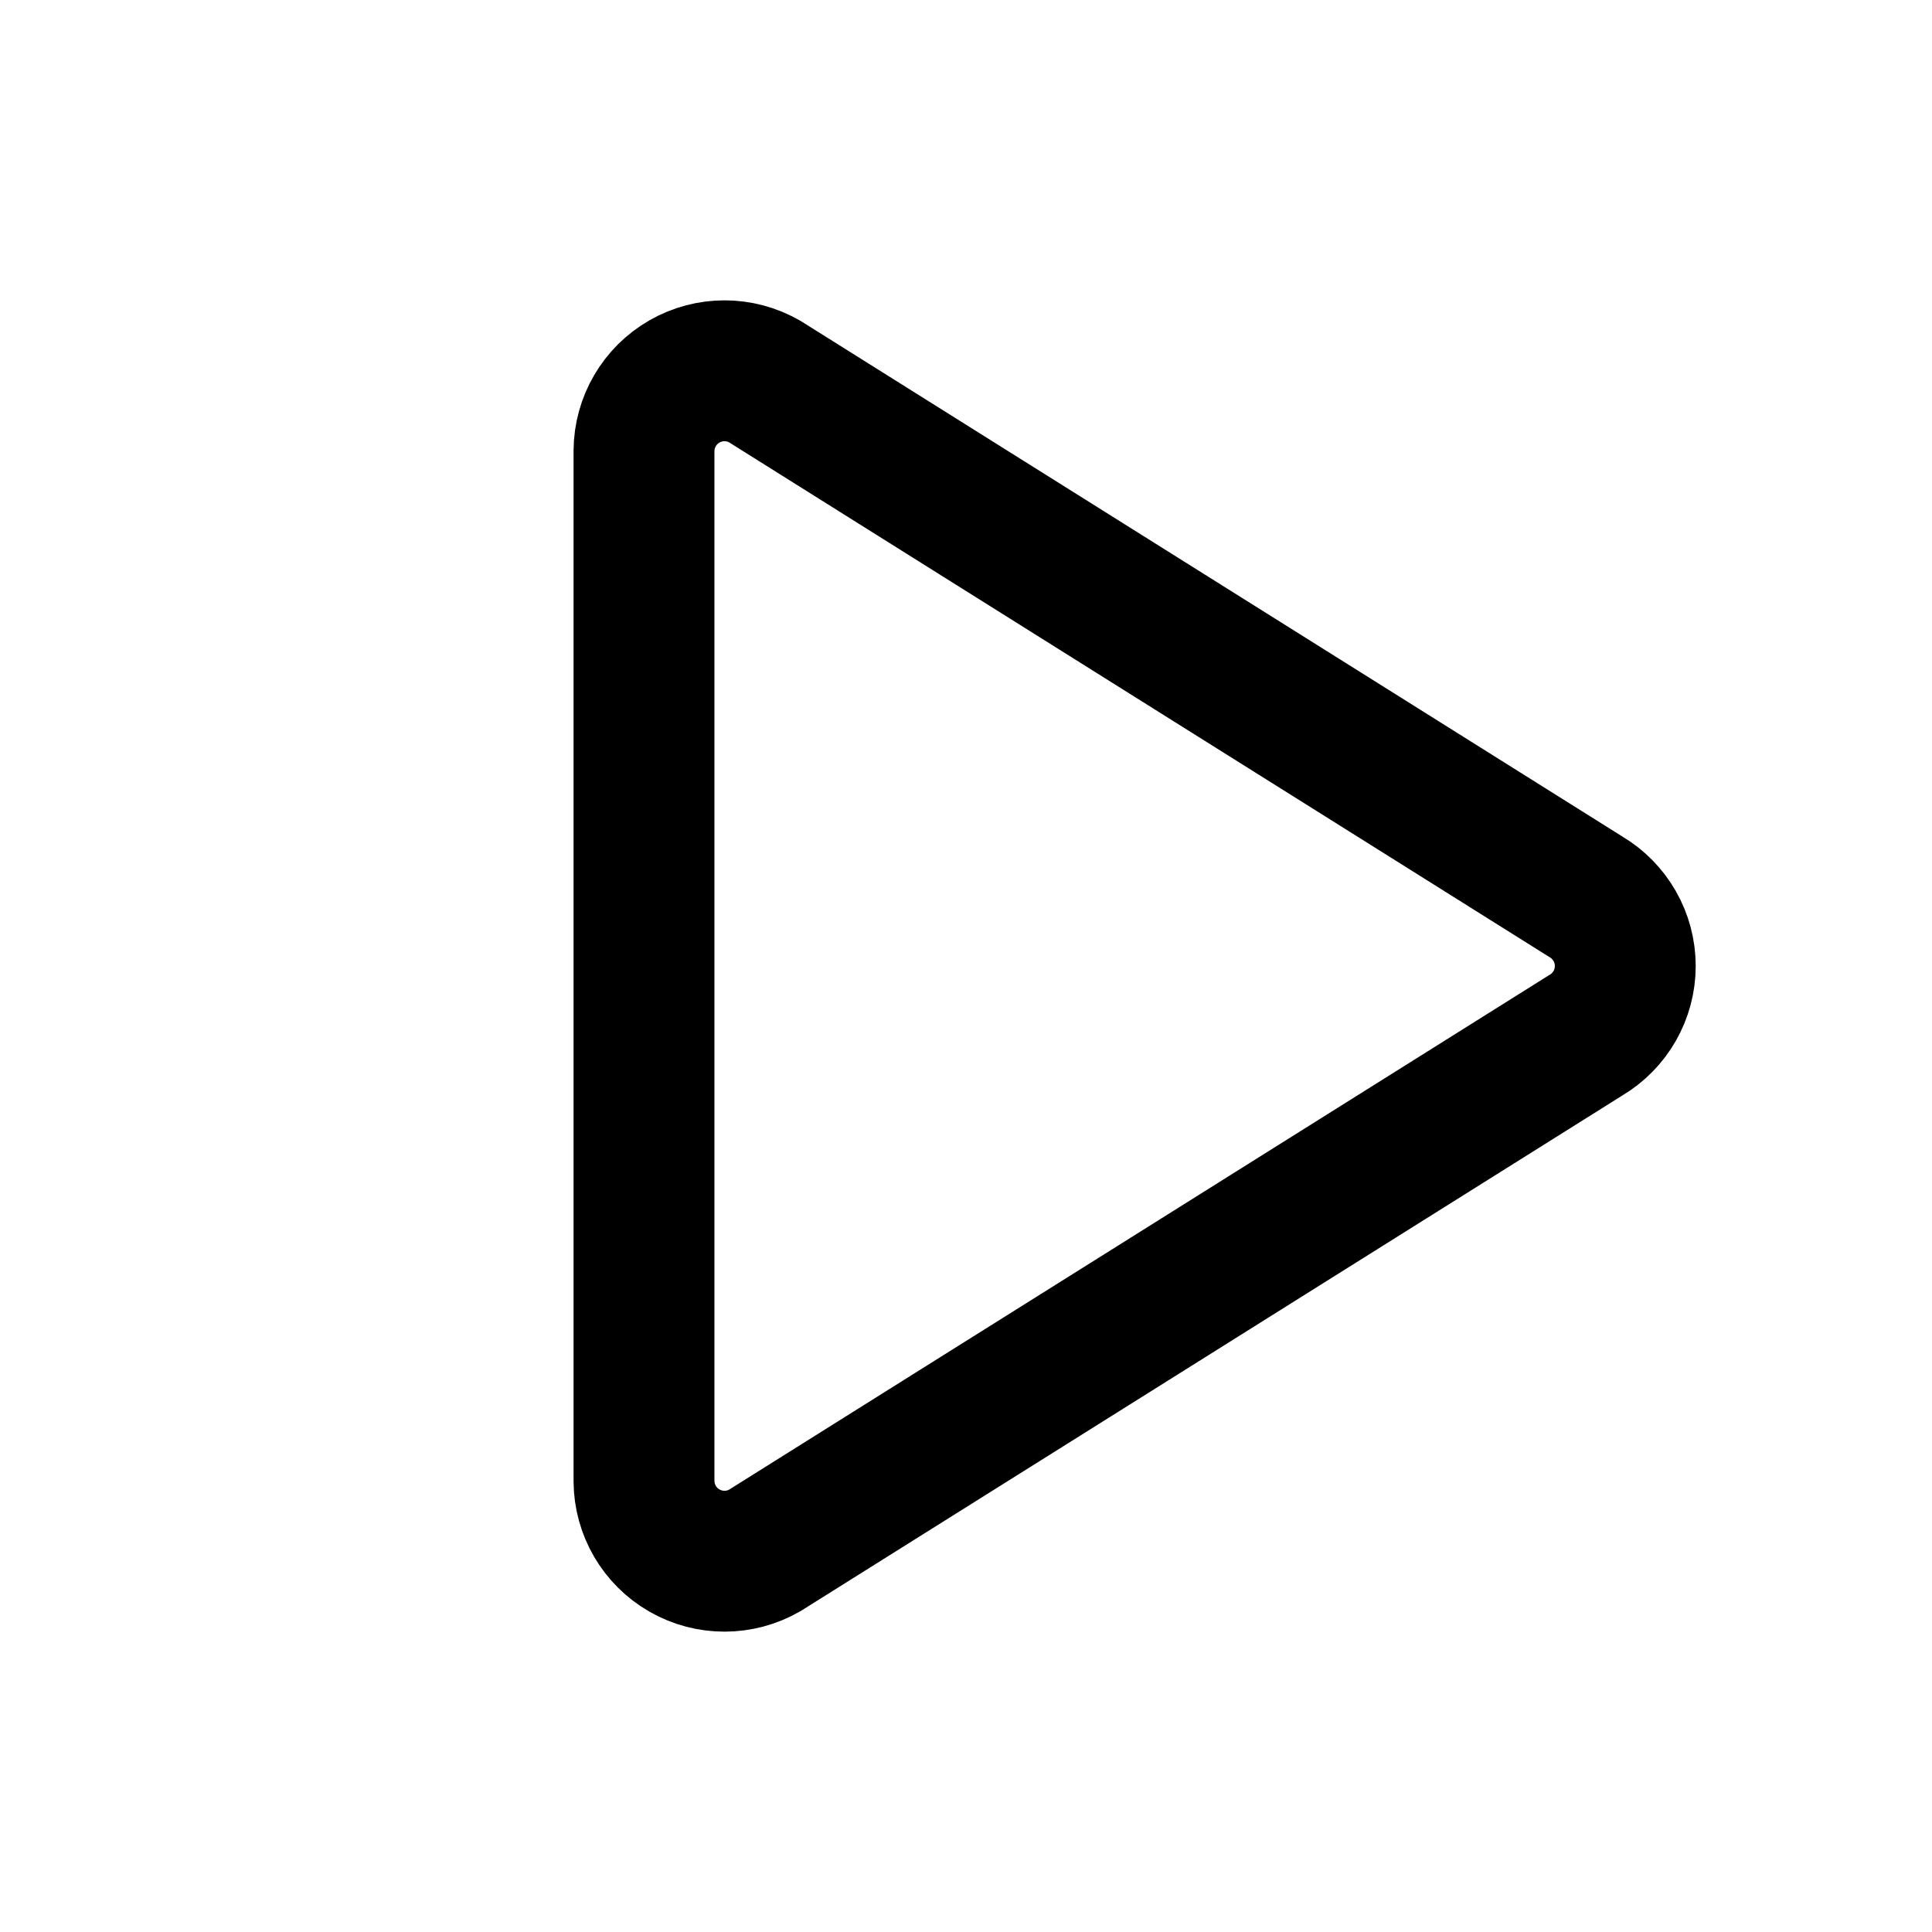
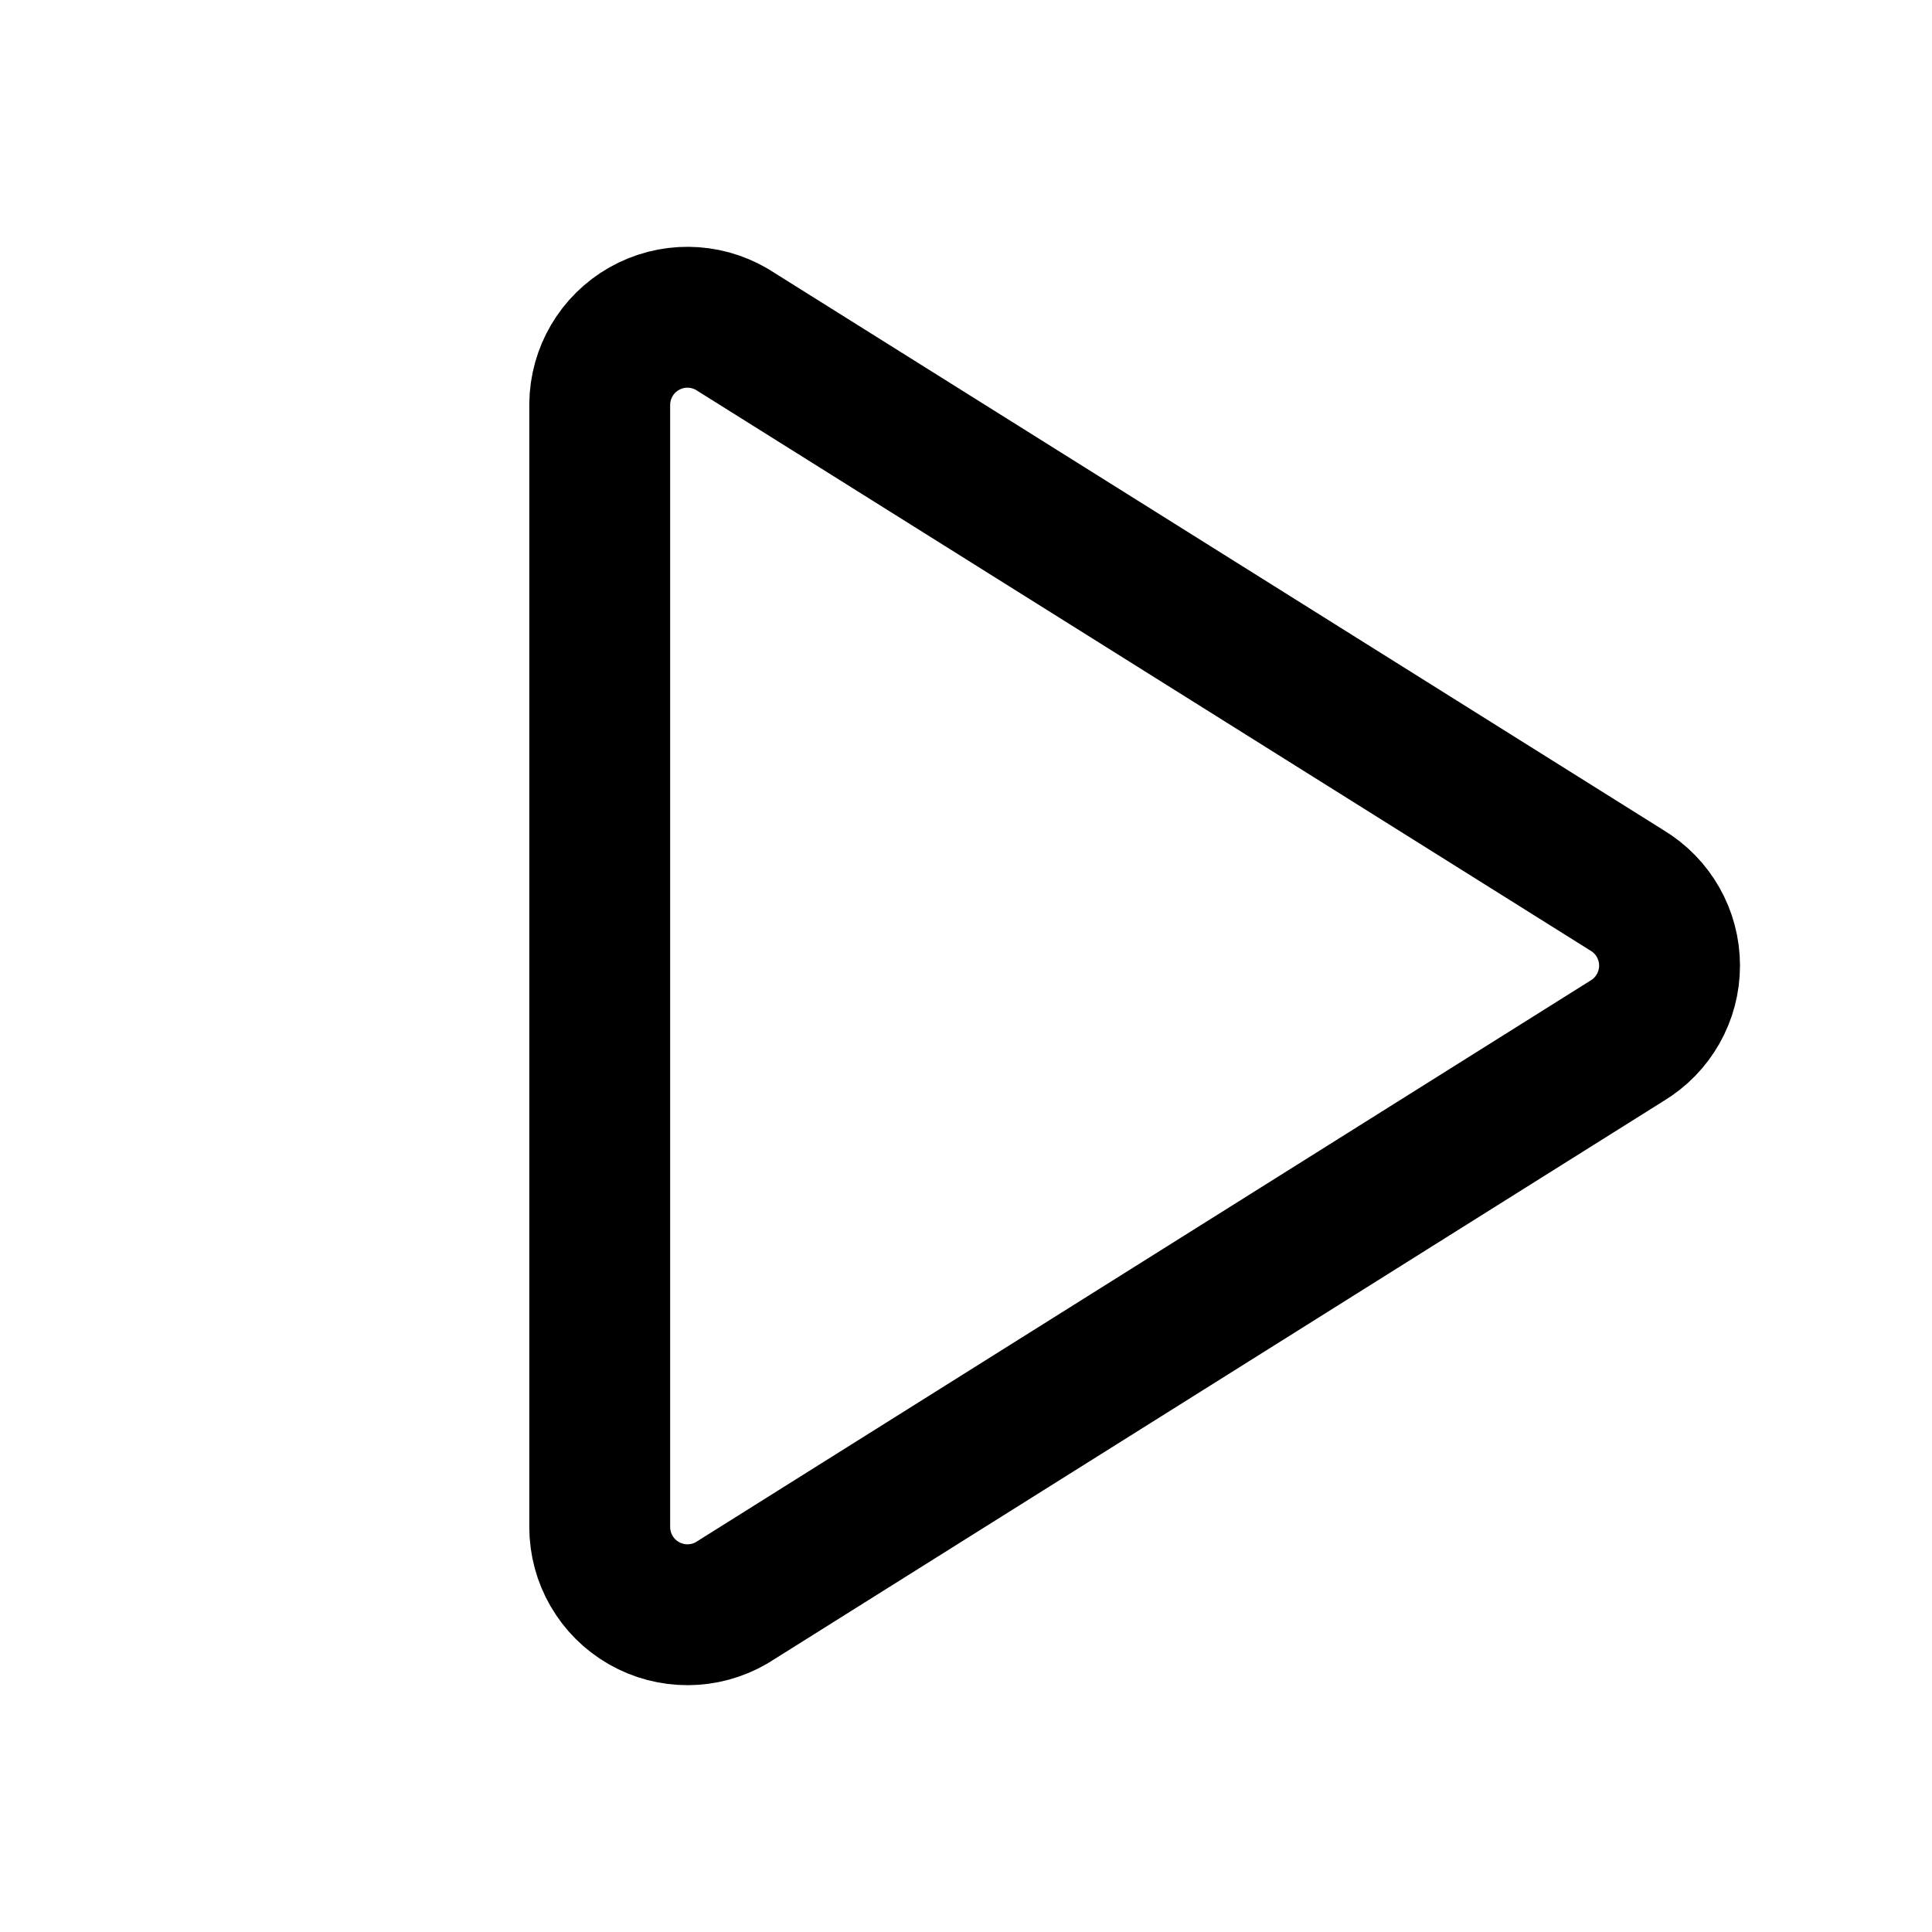
<svg xmlns="http://www.w3.org/2000/svg" width="24" height="24" viewBox="0 0 24 24" fill="none" stroke="currentColor" stroke-width="1.75" stroke-linecap="round" stroke-linejoin="round">
-   <path d="M8 5.6v12.8a1 1 0 0 0 1.5.86l10.2-6.4a1 1 0 0 0 0-1.72L9.5 4.74A1 1 0 0 0 8 5.6Z" />
+   <path d="M7.45 5.02v13.95a1.09 1.09 0 0 0 1.64 .94l11.12-6.98a1.09 1.09 0 0 0 0-1.87L9.09 4.09A1.09 1.09 0 0 0 7.45 5.02Z" />
</svg>
